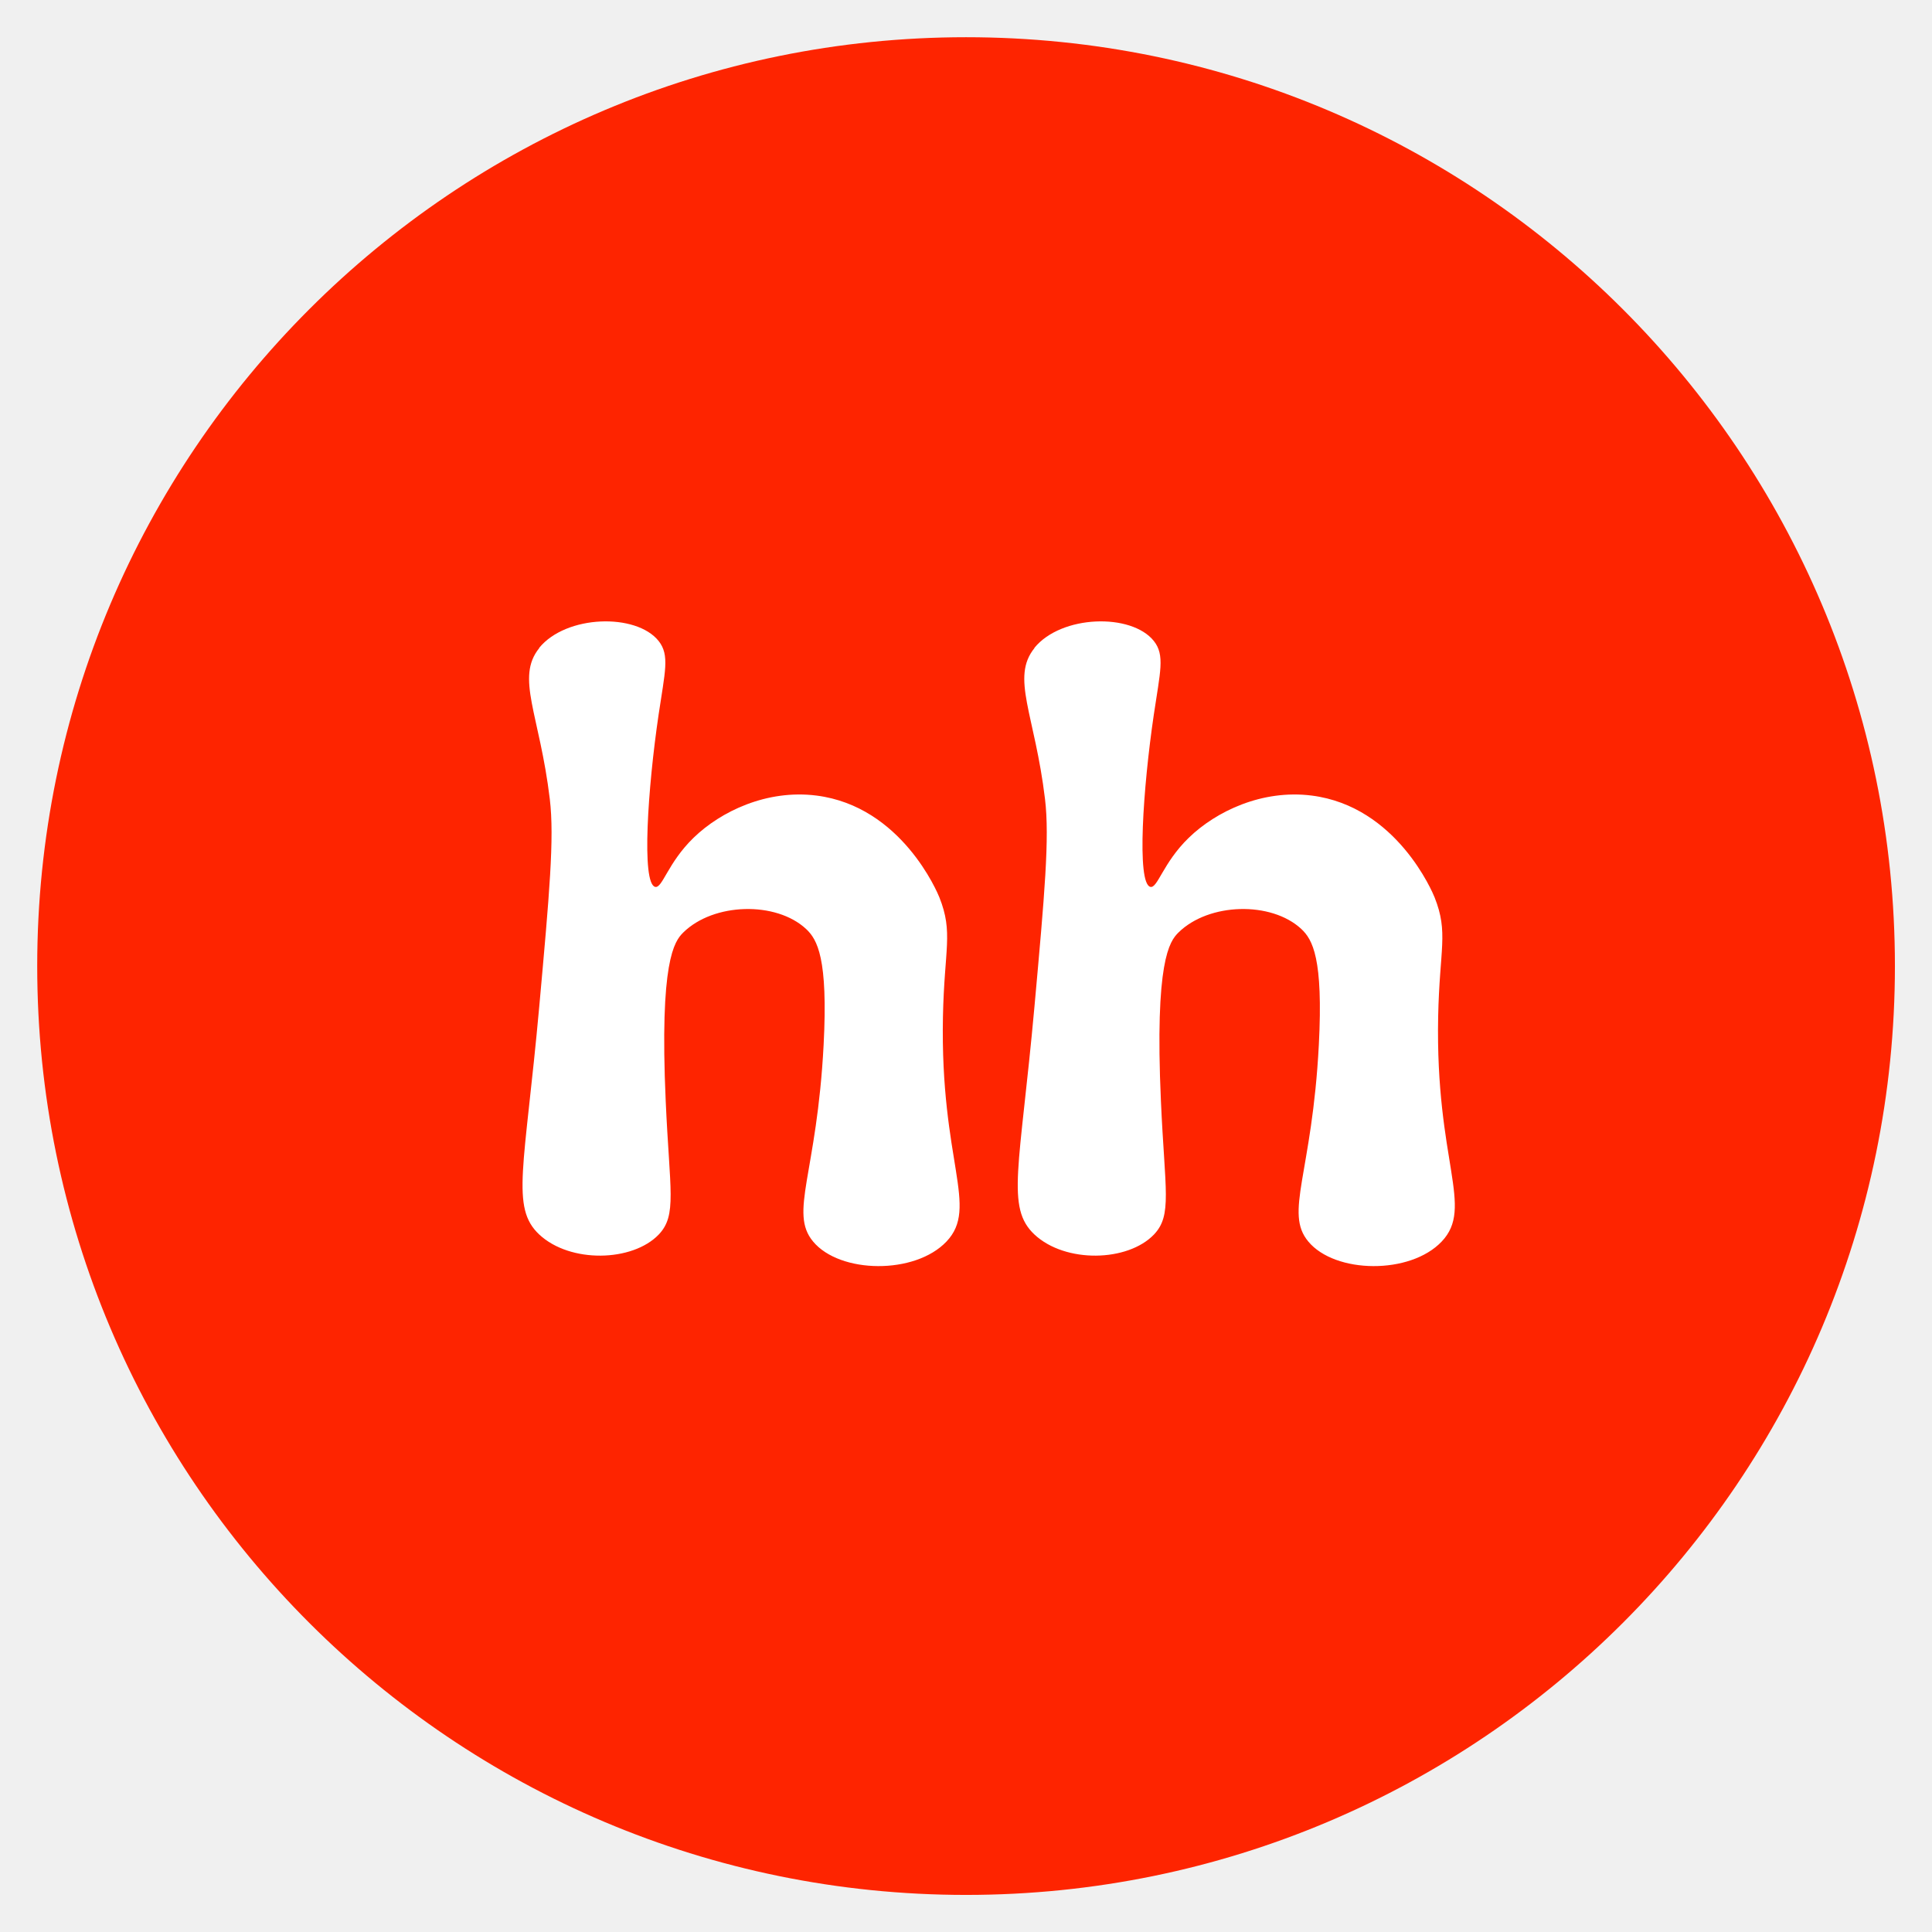
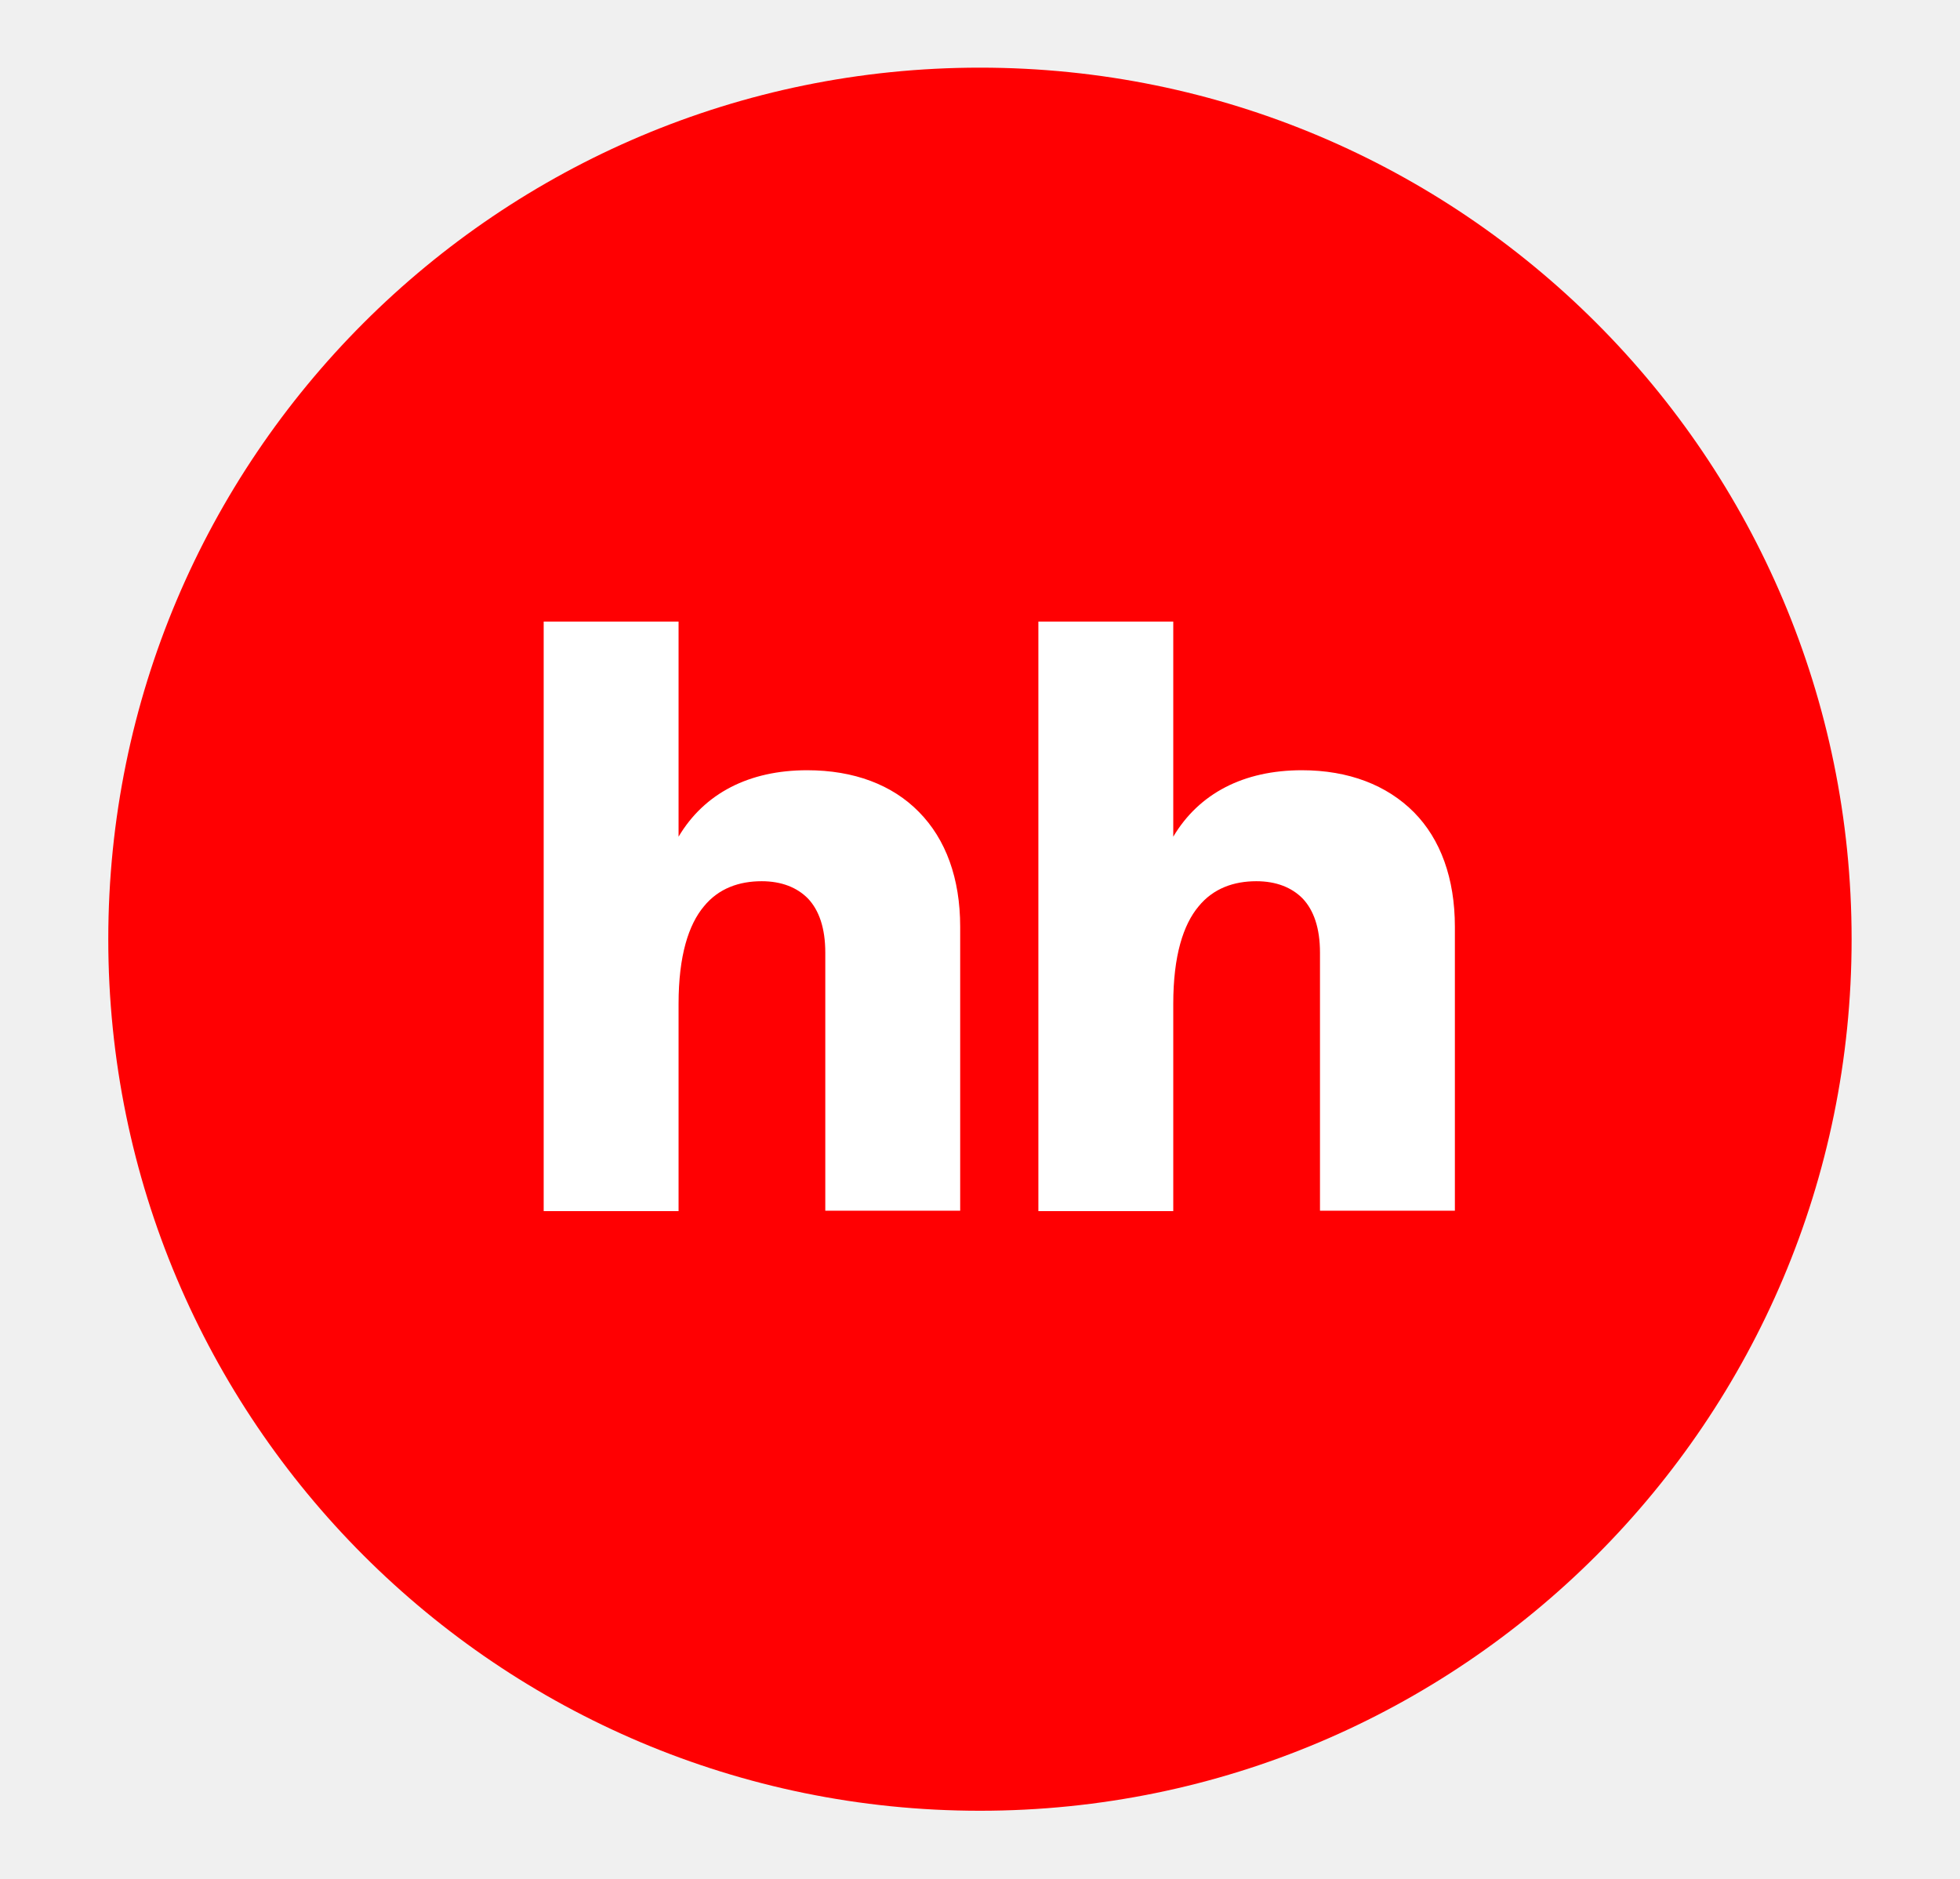
- <svg xmlns="http://www.w3.org/2000/svg" viewBox="37.78 25.07 141.19 141.19">
+ <svg xmlns="http://www.w3.org/2000/svg" viewBox="0 0 180.47 172.99">
  <defs>
    <style>
      .hh-1 {
-         fill: #fe2400;
+         fill: none;
      }

-       .hh-1, .hh-2 {
+       .hh-1, .hh-2, .hh-3 {
        stroke-width: 0px;
      }

      .hh-2 {
        fill: #fff;
      }
+ 
+       .hh-3 {
+         fill: #ff0002;
+       }
+ 
+       .hh-4 {
+         clip-path: url(#hh-clip);
+       }
    </style>
+     <clipPath id="hh-clip">
+       <rect class="hh-1" x="9.97" y="6.23" width="160.52" height="160.52" />
+     </clipPath>
  </defs>
-   <circle class="hh-1" cx="108.38" cy="95.67" r="67.88" />
-   <g>
-     <path class="hh-2" d="m77.18,72.42c1.97-2.42,7.09-2.56,8.73-.51.83,1.04.46,2.27,0,5.39-.79,5.36-1.26,12.3-.26,12.58.53.15.92-1.75,2.82-3.59,1.99-1.93,5.36-3.54,8.98-3.08,6.22.79,8.85,7.11,8.98,7.44,1.03,2.59.36,3.75.26,8.73-.21,10.59,2.65,13.9.26,16.42-2.3,2.43-7.79,2.36-9.75,0-1.77-2.12.28-4.95.77-14.37.33-6.34-.46-7.7-1.28-8.47-2.19-2.04-6.76-1.93-8.98.26-.65.64-1.74,2.09-1.28,12.32.29,6.56.84,8.33-.51,9.75-1.92,2-6.47,2.11-8.73,0-2.11-1.98-1.07-4.85,0-16.68.74-8.2,1.11-12.3.77-15.14-.74-6.19-2.52-8.88-.77-11.04Z" />
-     <path class="hh-2" d="m113.37,72.42c1.97-2.42,7.09-2.56,8.73-.51.83,1.04.46,2.27,0,5.39-.79,5.36-1.26,12.3-.26,12.58.53.15.92-1.75,2.82-3.59,1.99-1.93,5.36-3.54,8.98-3.08,6.22.79,8.85,7.11,8.98,7.44,1.03,2.59.36,3.75.26,8.73-.21,10.59,2.65,13.9.26,16.42-2.3,2.43-7.79,2.36-9.75,0-1.77-2.12.28-4.95.77-14.37.33-6.34-.46-7.7-1.28-8.47-2.19-2.04-6.76-1.93-8.98.26-.65.64-1.74,2.09-1.28,12.32.29,6.56.84,8.33-.51,9.75-1.92,2-6.47,2.11-8.73,0-2.11-1.98-1.07-4.85,0-16.68.74-8.2,1.11-12.3.77-15.14-.74-6.19-2.52-8.88-.77-11.04Z" />
+   <g class="hh-4">
+     <g>
+       <path class="hh-3" d="m90.23,166.75c44.33,0,80.26-35.93,80.26-80.26S134.56,6.23,90.23,6.23,9.97,42.17,9.97,86.49s35.93,80.26,80.26,80.26Z" />
+       <path class="hh-2" d="m130.2,74.81c-2.49-2.51-6.02-3.88-10.33-3.88-5.36,0-9.47,2.13-11.84,6.12v-19.81h-12.42v54.29h12.42v-19.09c0-4.45.93-7.3,2.33-8.97,1.36-1.67,3.26-2.32,5.32-2.32,1.82,0,3.26.57,4.27,1.6,1.01,1.07,1.59,2.7,1.59,4.98v23.76h12.42v-26.15c0-4.45-1.32-8.06-3.76-10.53Z" />
+       <path class="hh-2" d="m74.32,70.93c-5.36,0-9.47,2.13-11.84,6.12v-19.81h-12.42v54.29h12.42v-19.09c0-4.45.93-7.3,2.33-8.97,1.36-1.67,3.26-2.32,5.32-2.32,1.82,0,3.26.57,4.27,1.6,1.01,1.07,1.59,2.7,1.59,4.98v23.76h12.42v-26.15c0-4.45-1.32-8.06-3.8-10.57-2.45-2.5-5.98-3.84-10.29-3.84Z" />
+     </g>
  </g>
</svg>
